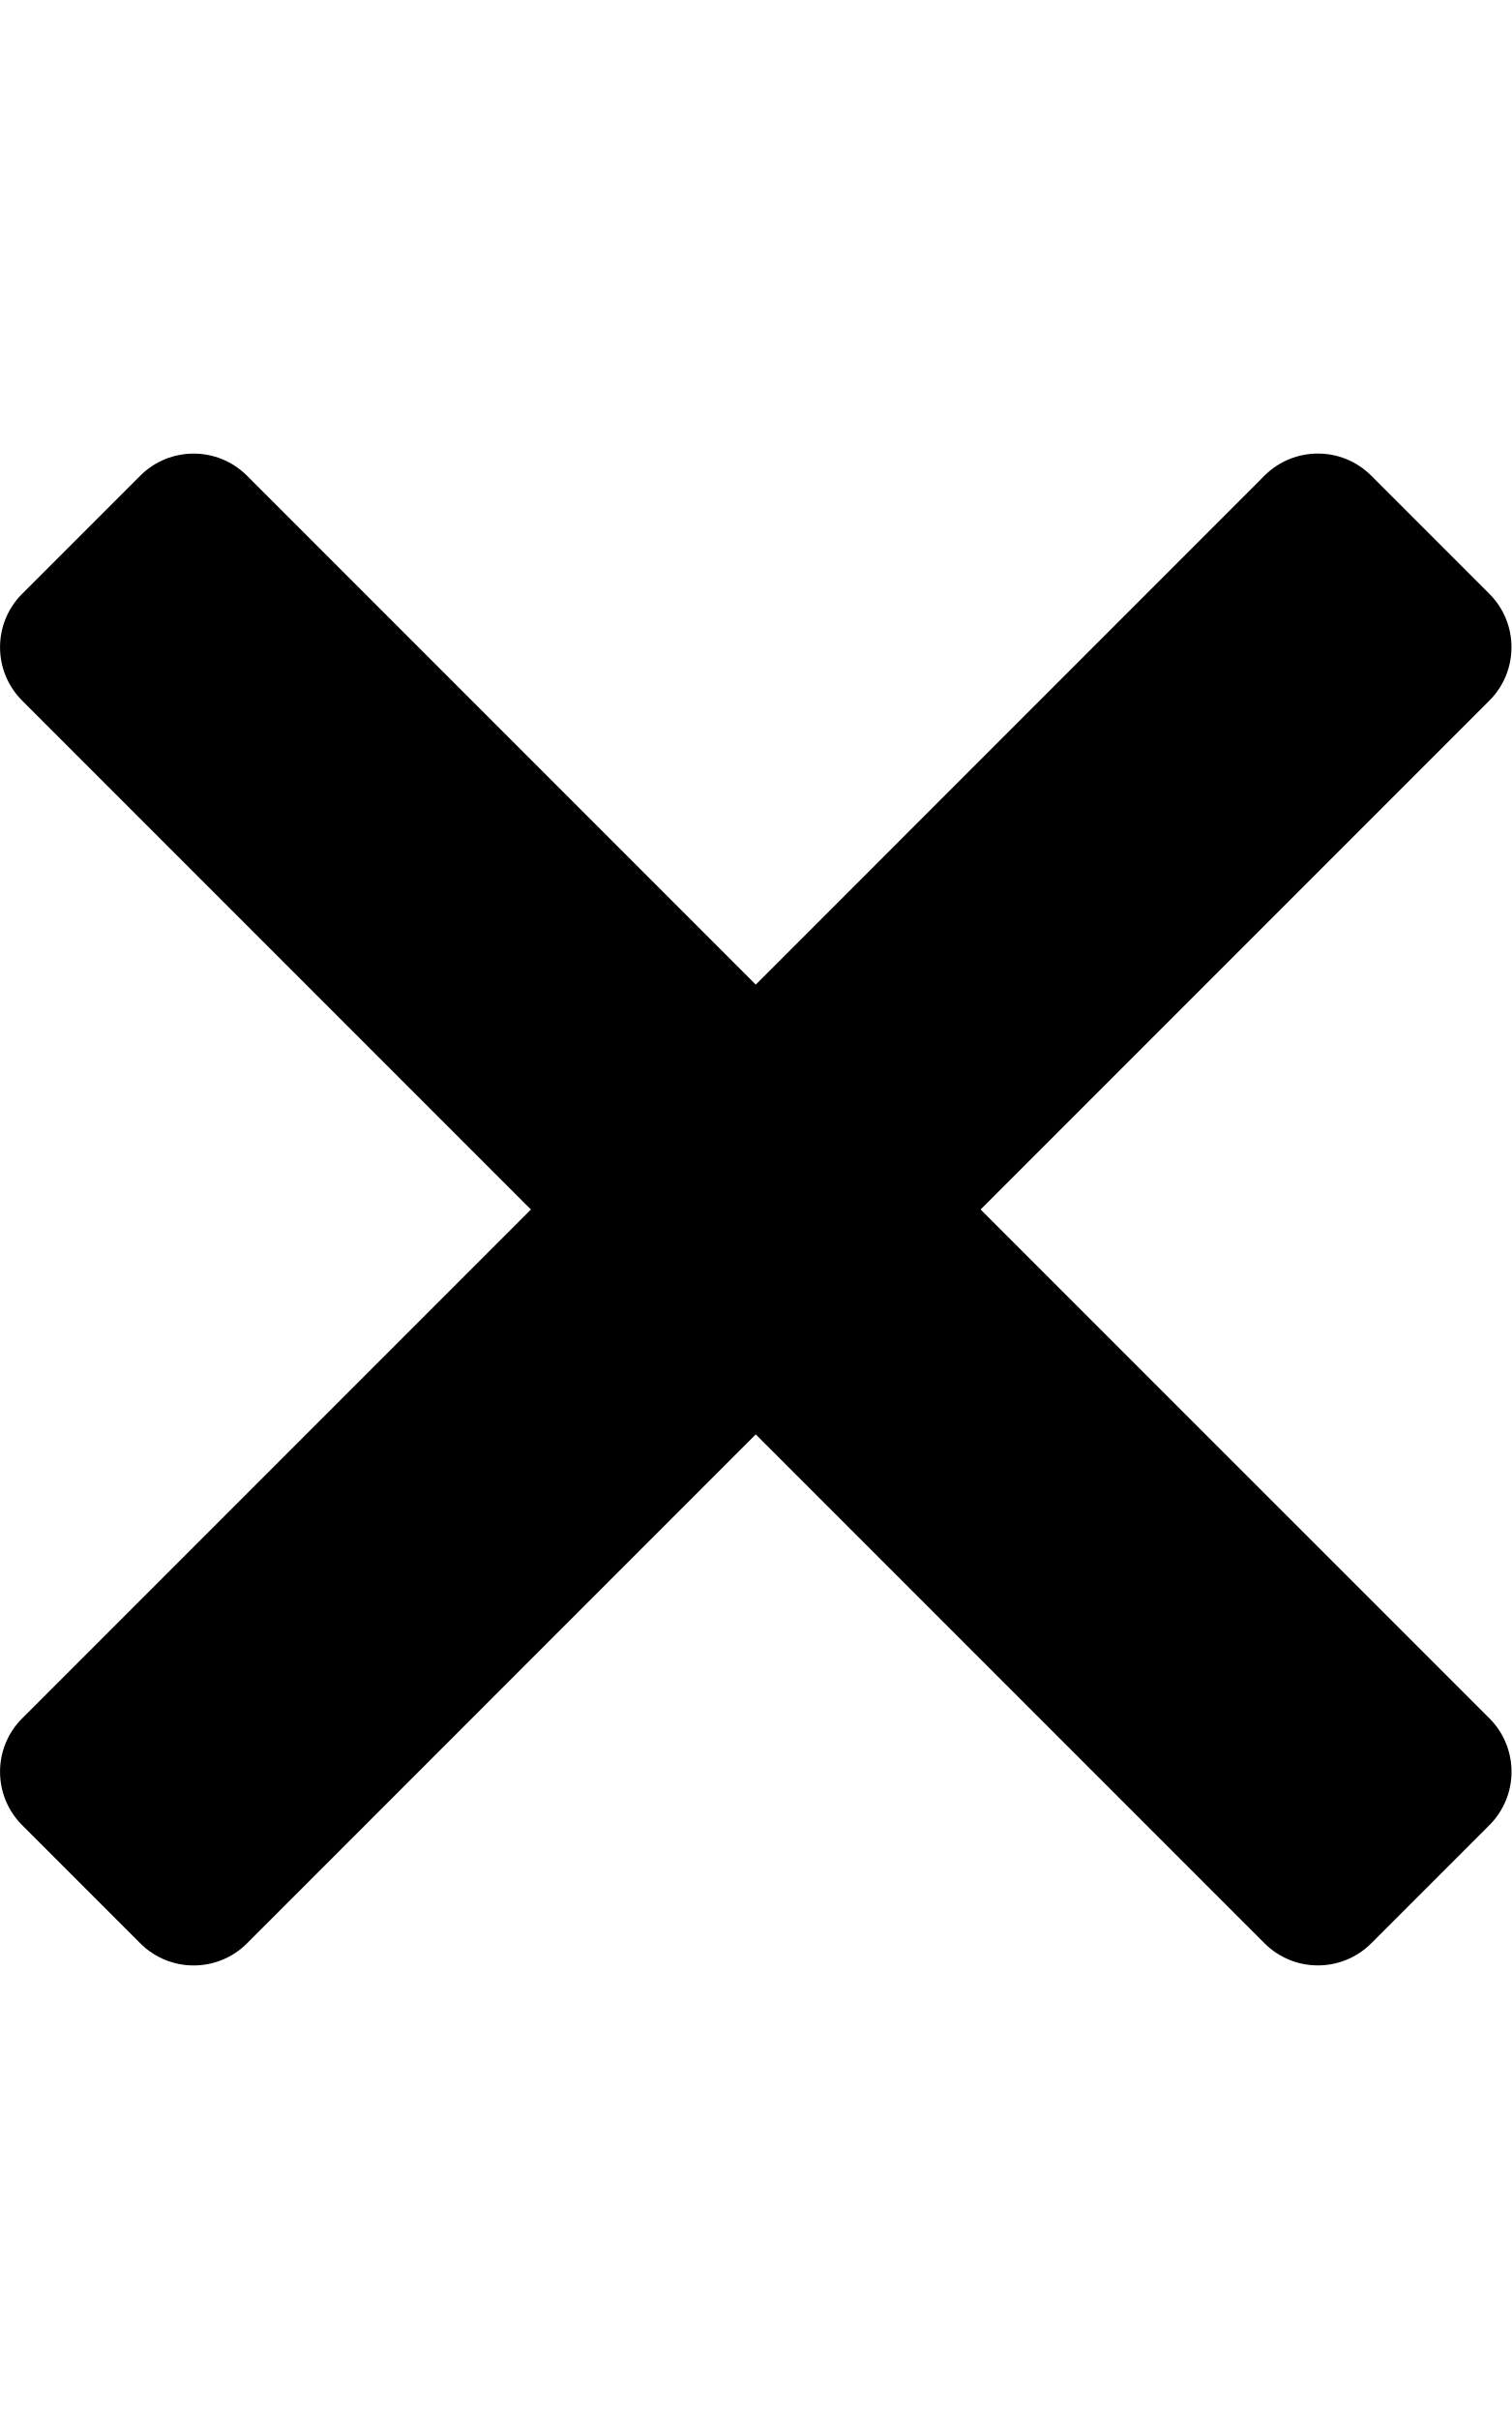
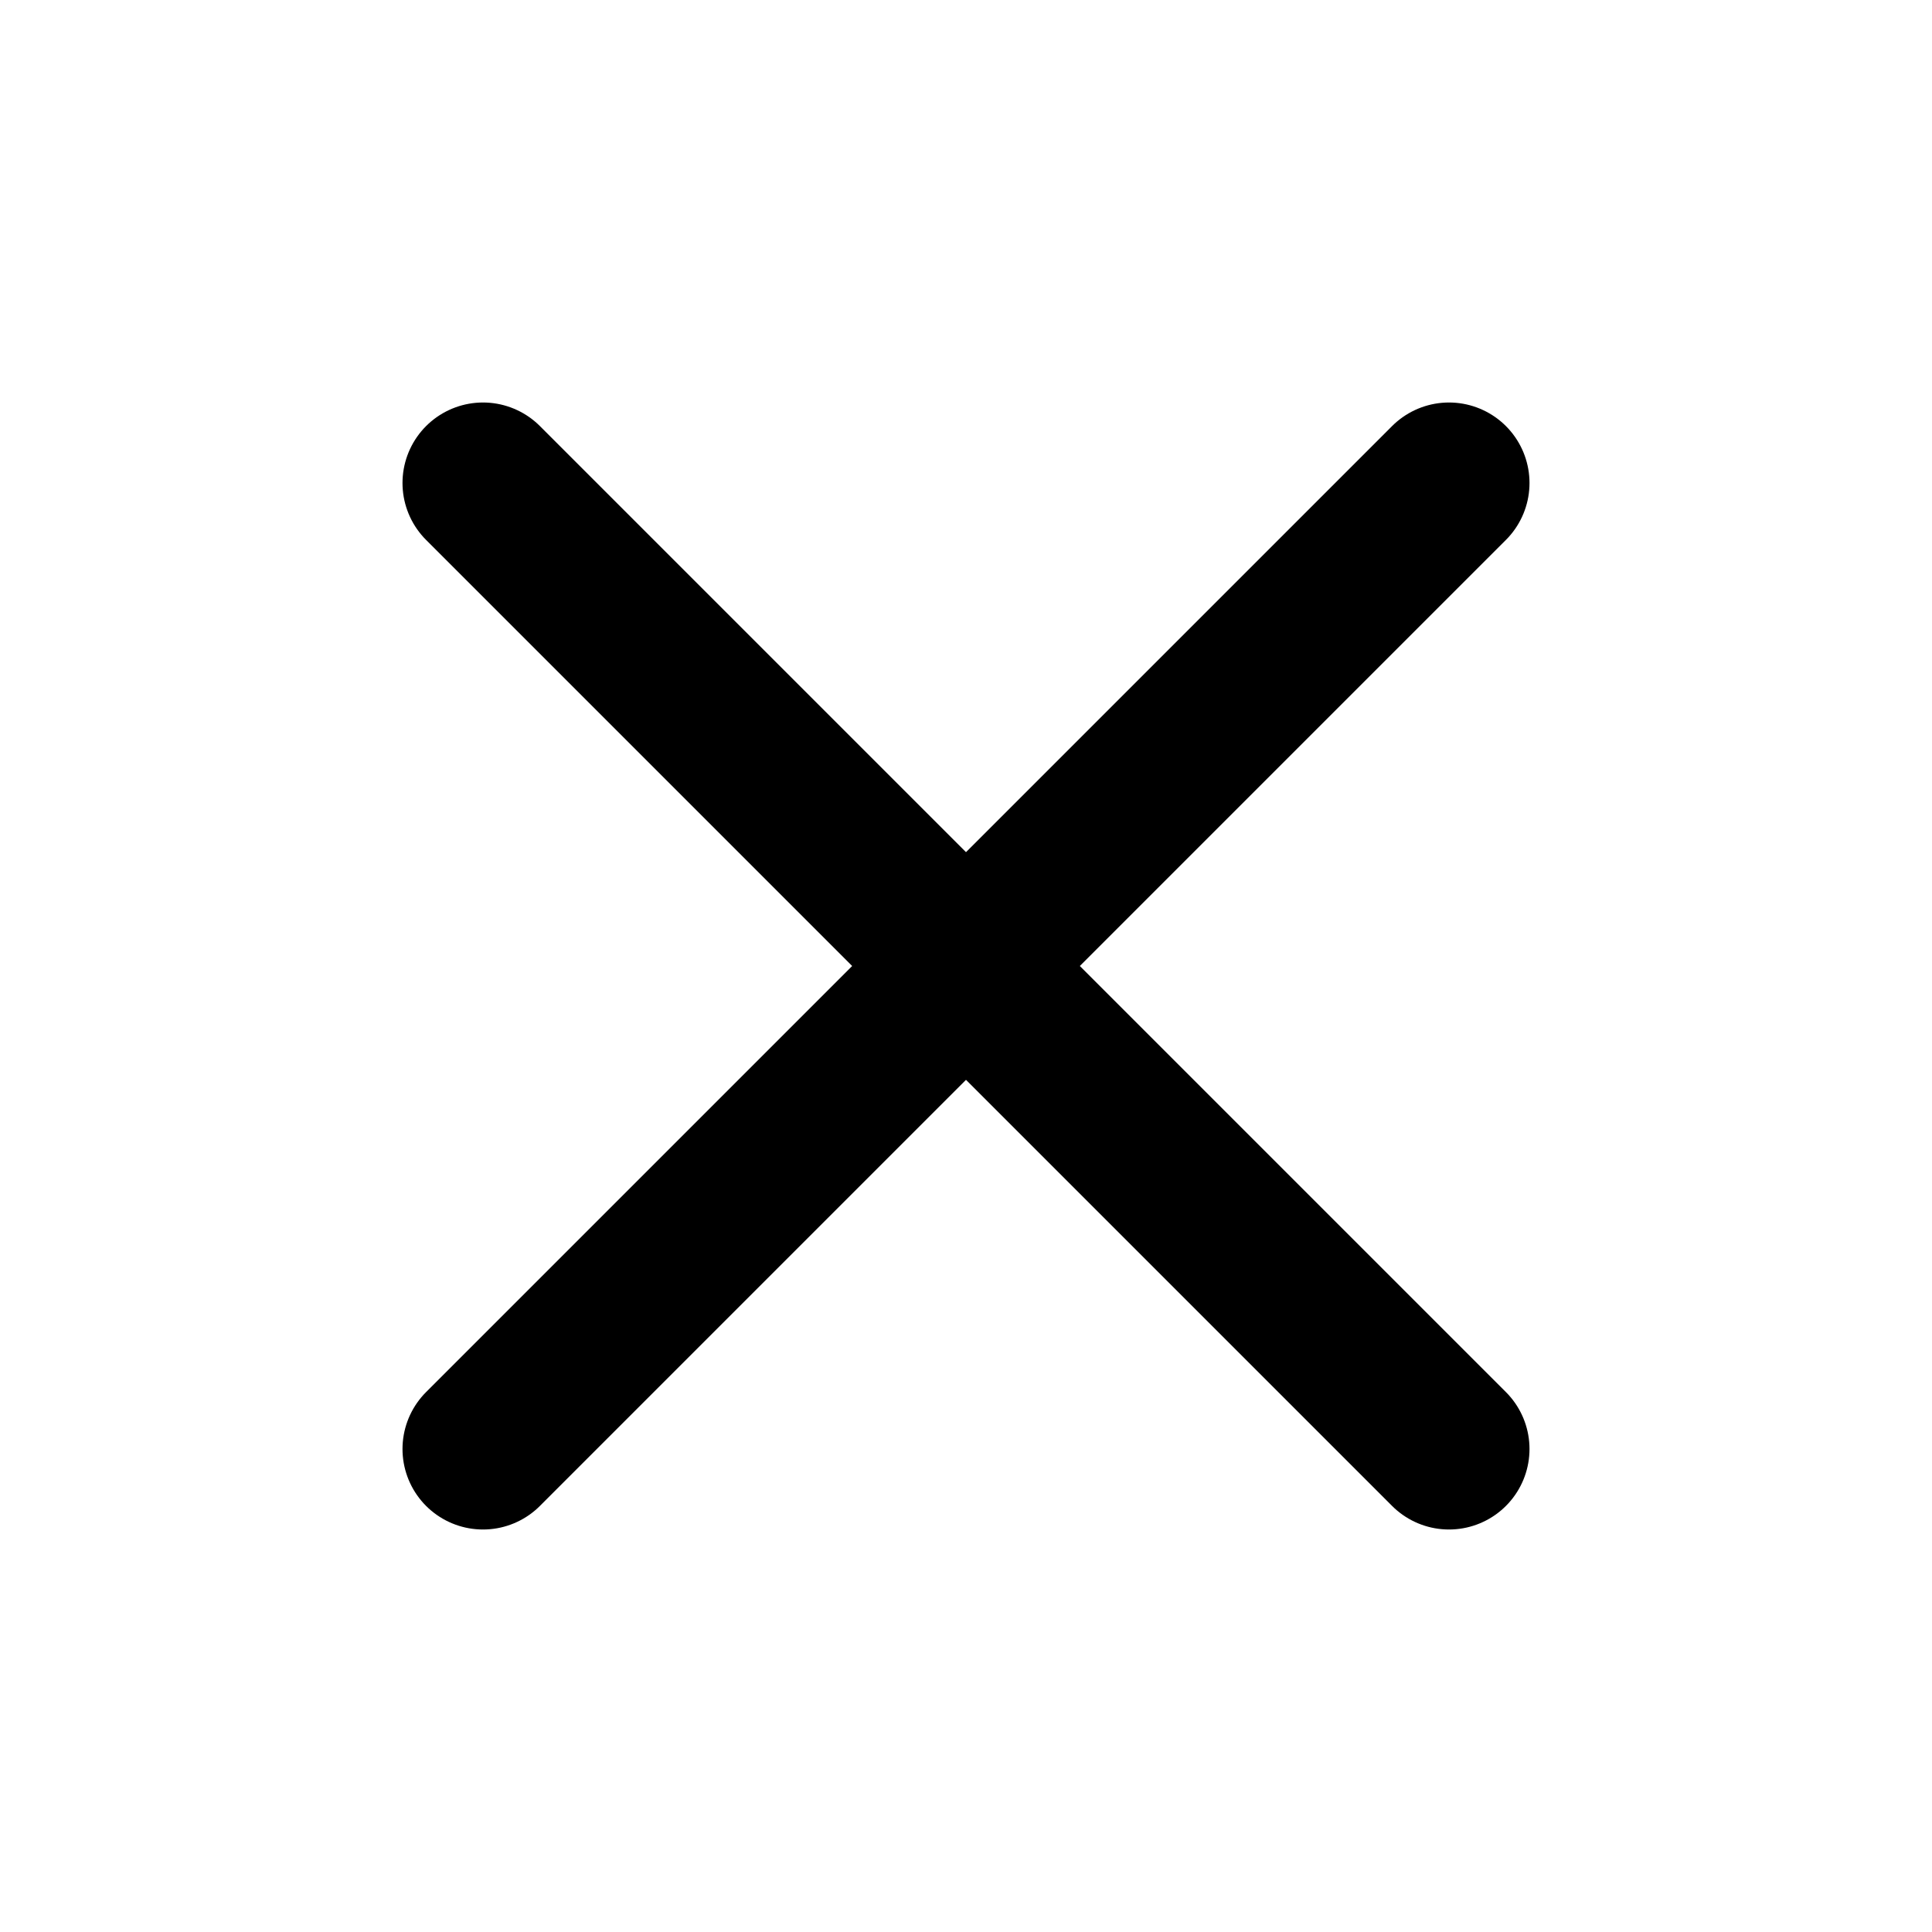
- <svg xmlns="http://www.w3.org/2000/svg" aria-hidden="true" focusable="false" data-prefix="far" data-icon="times" role="img" viewBox="0 0 320 512" class="svg-inline--fa fa-times fa-w-10 fa-3x">
-   <path fill="currentColor" d="M207.6 256l107.72-107.72c6.23-6.23 6.23-16.34 0-22.58l-25.03-25.03c-6.23-6.23-16.34-6.23-22.58 0L160 208.4 52.28 100.68c-6.23-6.23-16.34-6.23-22.58 0L4.68 125.7c-6.23 6.23-6.23 16.34 0 22.58L112.4 256 4.68 363.72c-6.23 6.23-6.23 16.34 0 22.58l25.03 25.03c6.23 6.23 16.34 6.23 22.58 0L160 303.6l107.72 107.72c6.23 6.23 16.34 6.23 22.58 0l25.03-25.03c6.23-6.23 6.23-16.34 0-22.58L207.6 256z" class="" />
+ <svg xmlns="http://www.w3.org/2000/svg" fill="none" viewBox="0 0 24 24" stroke="currentColor">
+   <path stroke-linecap="round" stroke-linejoin="round" stroke-width="2" d="M6 18L18 6M6 6l12 12" />
</svg>
